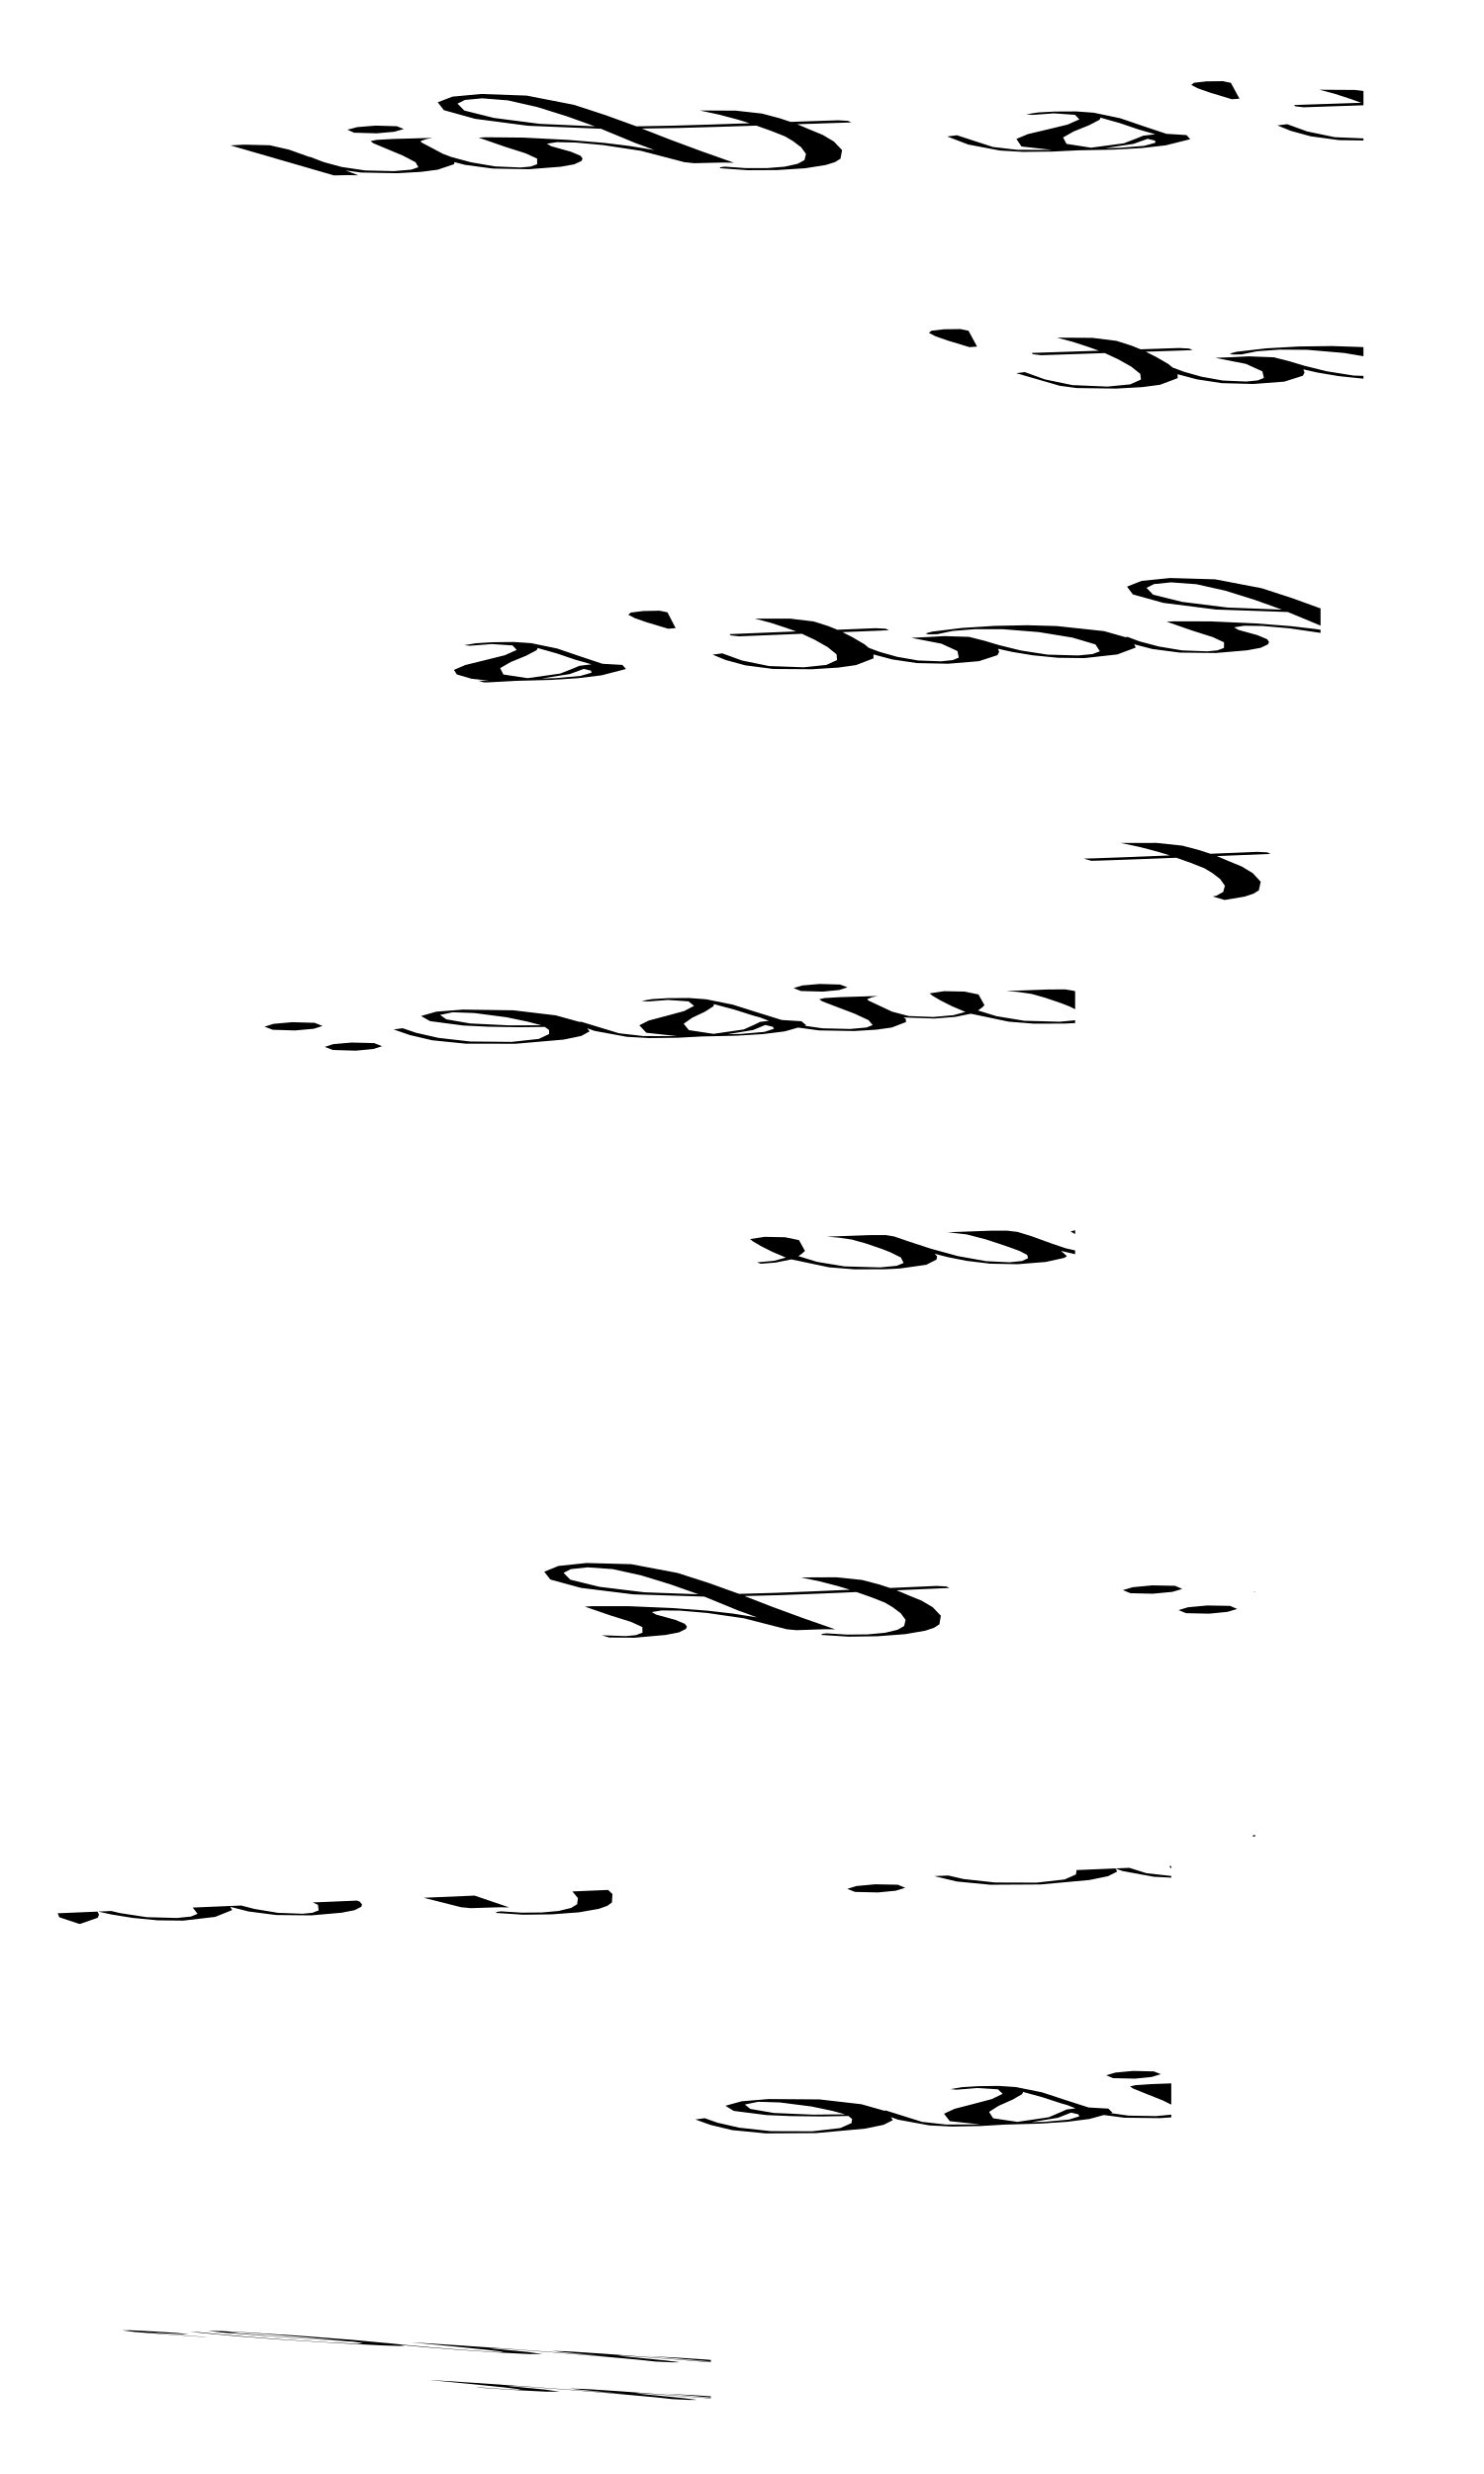
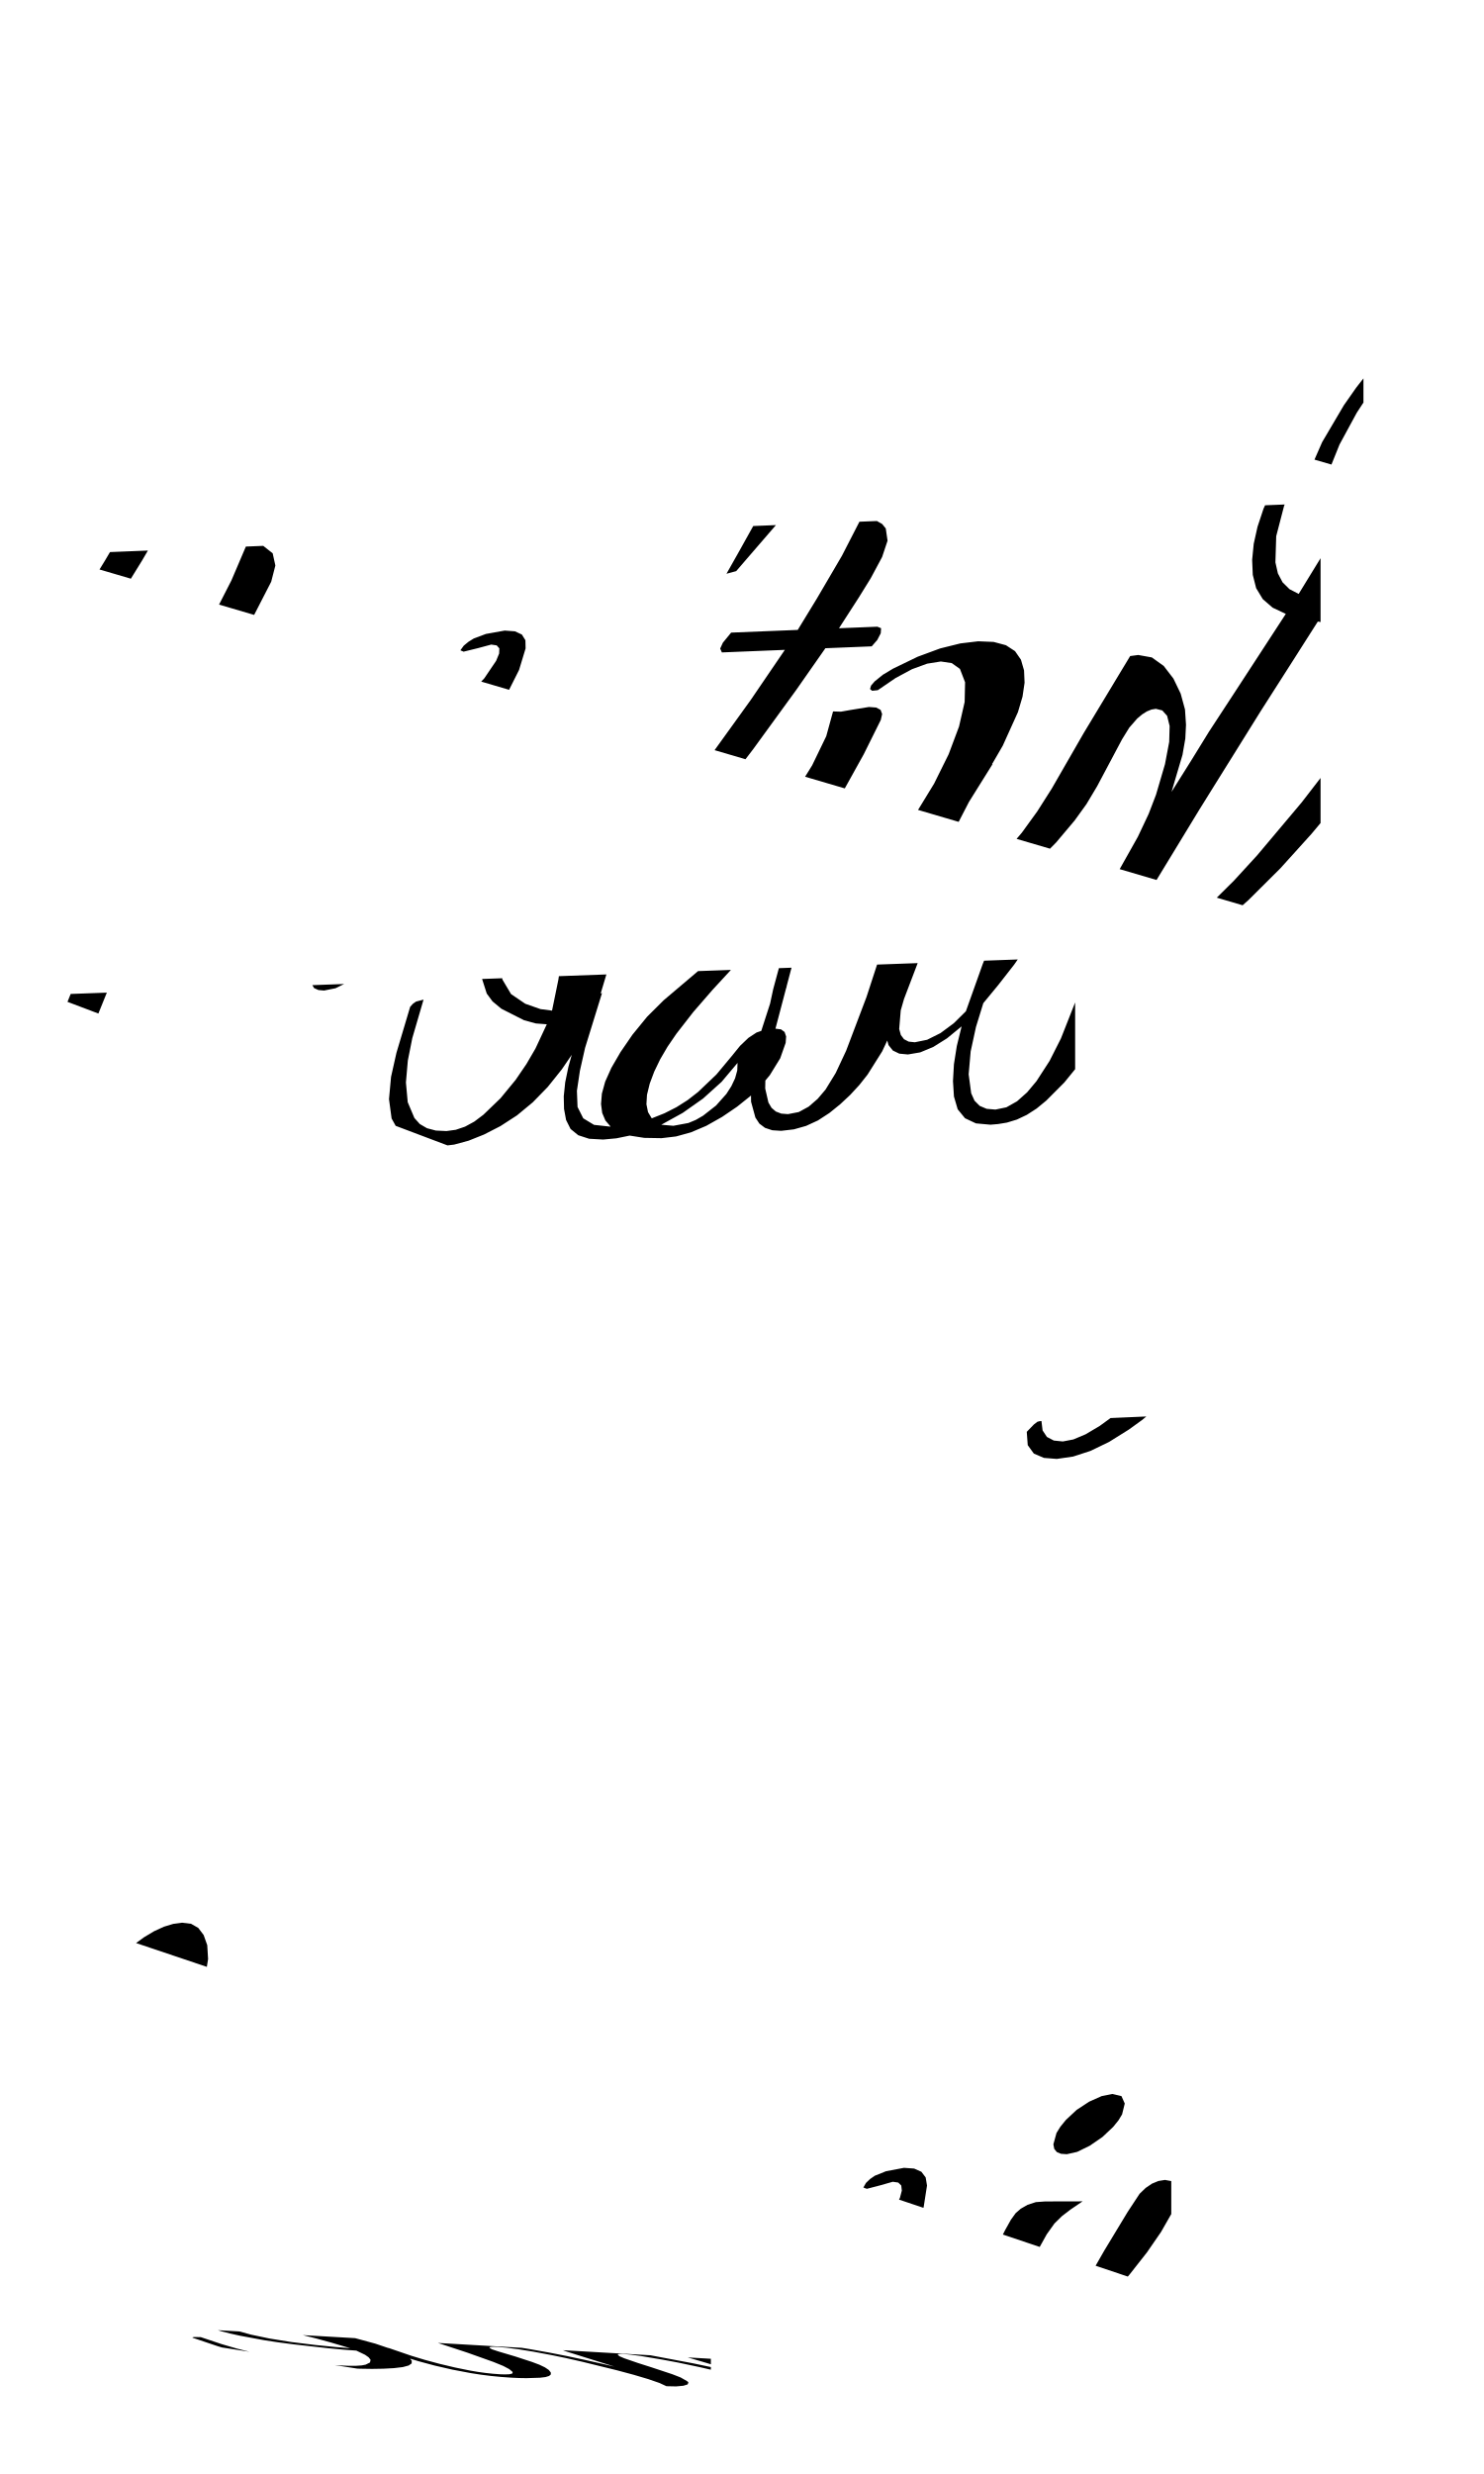
<svg xmlns="http://www.w3.org/2000/svg" width="304.8mm" height="508mm" viewBox="0 0 304.8 508" role="img" aria-labelledby="title desc">
  <g id="laser-marking" fill="#000" fill-rule="evenodd">
-     <path data-facet="body-T0607" d="M33.899,479.262 29.744,478.846 31.716,478.983 33.983,479.126 37.512,479.297 38.756,479.29 36.366,479.04 31.598,478.728 26.717,478.487 25.032,478.494 27.683,478.833 34.081,479.338 41.655,479.849 42.696,479.878ZM82.088,481.706 83.137,481.633 82.232,481.496 87.555,481.983 94.563,482.539 102.735,483.072 108.671,483.372 111.384,483.366 108.322,482.932 102.103,482.337 100.555,482.163 102.347,482.229 106.51,482.502 113.122,482.994 118.838,483.455 125.484,484.021 131.305,484.549 134.55,484.903 138.151,485.073 139.465,485.056 139.456,485.037 139.295,485.006 136.804,484.697 132.959,484.316 130.501,484.078 128.038,483.829 126.941,483.679 128.133,483.717 131.69,483.951 135.868,484.258 138.91,484.489 146.002,485.066 146.002,484.984 145.352,484.931 138.425,484.392 131.351,483.852 123.98,483.304 117.622,482.885 116.266,482.81 113.439,482.728 114.22,482.829 119.375,483.346 125.287,483.912 119.567,483.443 112.637,482.897 104.129,482.273 93.968,481.565 85.952,481.05 84.445,480.966 86.133,481.125 90.356,481.529 95.507,482.038 100.207,482.523 102.927,482.851 103.415,482.955 102.541,482.97 100.588,482.872 94.606,482.473 88.735,481.996 83.449,481.513 79.37,481.101 79.174,481.093 72.701,480.484 62.348,479.678 50.924,478.936 45.36,478.648 42.702,478.613 45.649,478.956 53.875,479.608 59.637,480.008 66.599,480.463 72.339,480.816 73.819,481.002 74.558,481.173 73.117,481.23 67.567,480.972 58.264,480.373 50.501,479.773 44.608,479.247 40.762,478.864 38.966,478.788 43.505,479.242 49.477,479.781 57.691,480.404 68.803,481.106 78.796,481.61ZM55.055,479.62 48.948,479.108 46.768,478.836 49.148,478.905 54.149,479.245 62.071,479.873 67.577,480.355 71.257,480.697 64.153,480.252ZM144.855,484.487 139.328,484.121 136.768,483.981 134.058,483.832 132.699,483.75 138.186,484.191 145.08,484.818 146.002,484.907 146.002,484.589ZM93.907,489.252 99.058,489.76 103.758,490.245 106.478,490.573 106.966,490.677 106.092,490.692 104.139,490.594 98.157,490.195 97.698,490.157 98.539,490.289 106.286,490.794 112.222,491.094 114.935,491.089 111.873,490.654 105.654,490.059 104.106,489.885 105.898,489.951 110.06,490.224 116.672,490.716 122.389,491.178 129.035,491.743 134.856,492.271 138.101,492.625 141.702,492.795 143.016,492.778 143.007,492.759 142.846,492.728 140.355,492.419 136.51,492.038 134.052,491.8 131.589,491.551 130.492,491.401 131.684,491.439 135.241,491.673 139.419,491.98 142.461,492.211 146.002,492.499 146.002,492.427 141.976,492.114 134.902,491.574 127.531,491.026 121.173,490.608 119.817,490.532 116.99,490.45 117.771,490.551 122.926,491.068 128.838,491.634 123.117,491.165 116.187,490.619 107.68,489.995 97.519,489.287 89.503,488.772 88.457,488.714 88.741,488.758 89.684,488.847ZM140.319,491.703 137.608,491.554 136.25,491.472 141.737,491.913 146.002,492.301 146.002,492.05 142.879,491.843Z" />
-     <path data-facet="body-T1127" d="M81.522,25.922 77.172,25.791 73.368,26.102 71.351,26.64 72.733,27.249 77.372,27.38 80.973,27.055 82.938,26.498ZM239.437,29.843 244.466,28.581 243.694,27.737 239.554,27.477 239.449,27.439 234.901,25.924 230.059,24.275 224.667,23.146 221.092,22.882 216.599,22.905 213.218,23.09 210.791,23.468 211.962,23.592 214.379,23.429 216.495,23.277 220.803,23.583 221.699,24.514 219.259,25.588 215.176,26.574 211.114,27.538 208.764,28.527 209.801,30.078 216.081,30.779 215.931,30.784 208.948,30.764 203.91,30.173 196.537,27.77 194.534,28.022 198.861,29.677 205.371,30.912 210.078,31.184 216.149,31.124 221.492,30.863 228.884,30.718 234.599,30.397ZM224.087,30.326 219.053,29.544 218.347,28.227 220.528,26.988 223.684,25.716 225.782,24.623 225.988,24.36 225.998,24.145 230.062,25.298 233.84,26.583 237.281,27.573 234.805,27.861 233.515,28.395 230.832,29.426ZM227.037,30.412 232.806,29.544 235.715,28.505 237.205,28.875 237.345,29.289 235.066,29.939 229.844,30.359ZM165.405,34.546 169.671,33.866 171.531,33.272 172.625,32.581 172.957,30.83 171.279,29.066 168.971,27.69 166.296,26.593 163.749,25.512 174.855,25.141 174.186,24.815 172.137,24.7 162.381,25.026 160.128,24.283 156.515,23.32 151.14,22.722 143.725,22.684 147.675,23.534 151.52,24.551 153.977,25.307 150.675,25.418 146.097,25.571 138.326,25.801 130.721,25.943 124.444,23.667 117.882,21.523 108.161,19.629 98.813,19.297 92.91,19.848 89.91,21.007 91.167,22.622 97.544,24.393 108.476,25.828 123.397,26.433 128.033,28.344 130.445,29.348 132.432,30.069 134.397,30.811 129.344,29.978 124.088,29.336 116.702,28.724 107.499,28.254 99.829,28.183 98.306,28.255 103.703,30.13 107.929,31.472 110.315,32.569 110.322,33.724 108.938,34.211 106.864,34.393 101.674,34.167 96.77,33.329 92.767,32.256 90.988,31.592 86.548,29.242 86.412,28.96 87.556,28.563 88.842,28.306 80.632,28.539 77.327,28.722 76.116,28.977 76.672,29.408 79.377,30.545 82.743,31.947 85.352,33.312 85.932,34.336 84.463,34.835 80.884,35.139 75.026,34.998 70.202,34.29 66.577,33.309 66.495,33.278 65.943,33.081 63.712,32.215 63.572,32.233 59.355,30.724 55.386,29.824 50.158,29.702 47.55,29.841 47.323,29.853 68.605,36.02 68.661,36.019 71.479,35.955 73.606,35.997 70.98,34.992 74.138,35.426 81.59,35.566 86.439,35.293 89.878,34.848 93.24,33.723 93.352,33.285 95.44,33.834 101.202,34.613 108.666,34.741 115.134,34.239 117.941,33.741 119.431,33.051 119.658,32.563 119.248,31.994 117.245,31.15 113.223,30.027 112.329,29.504 114.399,29.189 118.227,29.266 123.894,29.792 131.628,30.966 140.588,33.305 142.611,33.513 145.954,33.432 148.622,33.374 150.75,33.415 143.955,31.013 137.46,28.602 134.751,27.536 131.833,26.396 139.416,26.276 147.1,26.059 151.592,25.919 155.344,25.794 158.394,26.878 161.249,28.01 162.85,28.959 164.543,30.232 165.545,31.61 165.226,32.869 163.839,33.632 161.145,34.228 157.545,34.517 153.2,34.52 148.891,34.214 147.965,34.337 147.826,34.536 153.542,34.948 159.58,34.92ZM116.459,23.893 122.18,25.942 110.85,25.431 101.428,24.212 95.359,22.696 93.963,21.28 95.488,20.524 99.026,20.19 104.303,20.607 110.314,21.971ZM191.324,67.906 190.783,68.349 192.14,69.05 194.623,69.919 197.312,70.729 199.115,71.282 200.683,71.168 198.918,67.913 197.254,67.57 193.881,67.611ZM247.772,16.706 245.215,17.001 244.674,17.444 246.031,18.145 248.514,19.014 251.203,19.824 253.005,20.377 254.574,20.263 252.808,17.008 251.145,16.665ZM274.271,19.297 277.441,20.337 279.598,21.104 265.79,21.566 266.023,21.824 267.757,22.032 280.04,21.621 280.04,18.689 278.262,18.468 270.997,18.425ZM264.375,25.5 262.372,25.751 265.099,26.867 269.197,27.988 275.023,28.775 280.04,28.843 280.04,28.417 274.143,28.171 268.507,26.999ZM273.621,71.055 266.869,71.143 260.097,71.523 253.994,72.228 252.584,72.603 253.11,72.79 255.016,72.767 258.194,72.123 262.856,71.788 268.462,71.826 276.093,72.481 280.04,73.144 280.04,71.294 279.77,71.263ZM234.619,79.487 238.279,79.004 241.889,77.646 241.87,76.825 242.097,76.902 245.826,77.893 250.935,78.673 257.412,78.845 263.783,78.366 267.599,77.154 267.943,76.487 267.686,75.841 270.607,76.501 274.969,77.234 280.04,77.761 280.04,77.183 277.993,77.113 272.418,76.225 267.894,75.098 264.814,74.178 261.622,73.364 256.473,73.168 253.104,73.342 249.629,73.479 255.915,74.721 259.285,76.256 259.593,77.606 258.337,78.108 255.917,78.343 251.144,78.134 246.762,77.35 243.142,76.325 240.842,75.467 239.967,74.744 237.407,73.264 235.329,72.219 244.934,71.897 244.265,71.572 242.216,71.456 234.262,71.722 232.383,70.967 229.296,69.986 224.371,69.373 217.106,69.33 220.381,70.202 223.551,71.242 225.707,72.009 211.899,72.471 212.132,72.729 213.867,72.937 226.924,72.5 229.592,73.74 232.321,75.265 234.205,76.767 234.339,77.939 232.14,78.923 227.462,79.377 220.252,79.076 214.616,77.904 210.484,76.405 208.726,76.626 217.639,79.209 221.132,79.68 229.196,79.789Z" />
-     <path data-facet="body-T1427" d="M265.6,122.891 259.155,120.789 249.577,118.957 240.332,118.687 234.476,119.277 231.48,120.457 232.687,122.065 238.958,123.796 249.745,125.16 264.5,125.667 269.045,127.549 271.231,128.464 271.231,124.935ZM245.735,119.962 251.654,121.287 257.692,123.17 263.307,125.183 252.104,124.747 242.806,123.589 236.835,122.112 235.485,120.704 237.012,119.936 240.522,119.58ZM132.118,125.463 129.58,125.775 129.035,126.222 130.361,126.915 132.799,127.767 135.442,128.561 137.213,129.103 138.768,128.978 137.096,125.732 135.458,125.399ZM265.117,128.568 257.82,128.004 248.722,127.595 241.132,127.575 239.622,127.656 244.922,129.498 249.073,130.813 251.409,131.895 251.389,133.052 250.009,133.547 247.951,133.743 242.819,133.552 237.985,132.745 234.048,131.698 231.604,130.784 231.175,130.841 226.756,129.589 217.047,128.55 210.966,128.382 204.28,128.515 197.568,128.94 191.511,129.686 190.107,130.071 190.623,130.254 192.51,130.219 195.671,129.554 200.293,129.188 205.841,129.188 213.379,129.793 220.286,130.925 224.992,132.32 225.907,133.736 224.415,134.302 221.44,134.592 215.153,134.417 209.655,133.565 205.203,132.467 202.176,131.566 199.035,130.773 193.943,130.611 190.604,130.807 187.162,130.967 193.354,132.169 196.655,133.682 196.928,135.032 195.674,135.543 193.273,135.794 188.553,135.616 184.235,134.86 180.675,133.859 178.418,133.015 177.568,132.297 175.069,130.833 173.036,129.8 182.551,129.415 181.897,129.094 179.871,128.991 171.992,129.311 170.15,128.567 167.117,127.605 162.256,127.025 155.066,127.029 158.287,127.881 161.401,128.901 163.517,129.654 149.84,130.208 150.065,130.464 151.776,130.661 164.711,130.137 167.323,131.361 169.988,132.87 171.819,134.361 171.925,135.533 169.724,136.532 165.084,137.017 157.955,136.763 152.403,135.628 148.348,134.155 146.36,134.42 149.034,135.519 153.063,136.614 158.812,137.363 166.791,137.418 172.165,137.081 175.799,136.573 179.404,135.189 179.404,134.367 179.627,134.443 183.295,135.41 188.334,136.157 194.741,136.287 201.058,135.765 204.864,134.526 205.219,133.857 204.979,133.212 207.856,133.853 212.157,134.558 217.308,135.066 222.714,135.133 229.492,134.378 233.268,132.967 232.954,132.294 236.656,133.259 242.342,134.001 249.727,134.081 256.14,133.534 258.931,133.017 260.421,132.318 260.658,131.827 260.264,131.26 258.302,130.429 254.347,129.331 253.473,128.814 255.53,128.485 259.317,128.537 264.915,129.026 271.231,129.956 271.231,129.325 270.304,129.176ZM118.762,139.253 123.564,138.667 128.571,137.37 127.826,136.531 123.735,136.297 123.632,136.261 119.164,134.774 114.41,133.156 109.1,132.062 105.567,131.821 101.119,131.873 97.769,132.081 95.358,132.475 96.514,132.592 98.91,132.413 101.007,132.246 105.265,132.524 106.13,133.45 103.69,134.542 99.626,135.555 95.583,136.547 93.235,137.553 93.834,138.489 96.868,139.38 100.424,139.758 100.275,139.764 98.204,139.772 99.394,140.121 100.484,140.103 105.778,139.807 113.098,139.613ZM115.056,138.306 108.359,139.252 103.395,138.502 102.727,137.189 104.914,135.934 108.067,134.641 110.169,133.532 110.379,133.268 110.394,133.053 114.39,134.18 118.1,135.441 121.482,136.409 119.025,136.713 117.736,137.256ZM114.056,139.247 111.277,139.318 117.007,138.411 119.911,137.353 121.378,137.713 121.507,138.127 119.235,138.792ZM257.465,183.503 258.564,182.804 258.934,181.05 257.313,179.295 255.06,177.933 252.438,176.853 249.942,175.788 260.944,175.342 260.289,175.021 258.264,174.919 248.6,175.31 246.386,174.581 242.833,173.641 237.526,173.078 230.188,173.089 234.078,173.914 237.861,174.906 240.274,175.647 237.004,175.78 232.469,175.963 224.772,176.244 222.591,176.3 224.129,176.752 225.84,176.713 233.451,176.445 237.9,176.275 241.616,176.125 244.61,177.19 247.41,178.304 248.973,179.244 250.619,180.507 251.579,181.88 251.234,183.142 249.844,183.914 249.1,184.085 251.517,184.795 255.611,184.11Z" />
-     <path data-facet="body-T1727" d="M242.818,326.265 241.362,325.623 236.682,325.531 232.647,325.912 230.637,326.511 232.177,327.14 236.772,327.245 240.807,326.864ZM257.505,326.87 257.761,326.965 257.761,326.835ZM174.296,336.066 180.207,335.981 185.904,335.553 190.071,334.834 191.883,334.222 192.943,333.521 193.242,331.769 191.572,330.021 189.291,328.669 186.655,327.597 184.145,326.541 195.013,326.065 194.353,325.747 192.345,325.65 182.799,326.068 180.581,325.347 177.029,324.418 171.757,323.871 164.496,323.903 168.377,324.715 172.157,325.695 174.574,326.428 171.343,326.57 166.863,326.766 159.258,327.068 151.813,327.281 145.633,325.066 139.175,322.985 129.629,321.183 120.471,320.94 114.7,321.545 111.78,322.732 113.036,324.334 119.306,326.044 130.031,327.375 144.65,327.84 149.219,329.706 151.595,330.687 153.552,331.389 155.487,332.112 150.527,331.327 145.371,330.734 138.13,330.192 129.112,329.809 121.601,329.81 120.111,329.896 125.424,331.72 129.582,333.021 131.935,334.094 131.959,335.249 130.612,335.748 128.584,335.949 123.619,335.777 125.117,336.239 130.354,336.281 136.679,335.718 139.42,335.194 140.868,334.491 141.083,334.001 140.672,333.436 138.699,332.612 134.744,331.527 133.86,331.013 135.882,330.679 139.631,330.719 145.189,331.192 152.778,332.292 161.587,334.546 163.571,334.735 166.843,334.623 169.454,334.539 171.538,334.56 164.849,332.224 158.453,329.875 155.784,328.836 152.909,327.724 160.332,327.532 167.853,327.244 172.248,327.062 175.92,326.901 178.923,327.956 181.736,329.061 183.318,329.994 184.994,331.25 185.996,332.618 185.703,333.879 184.357,334.654 181.728,335.275 178.208,335.598 173.954,335.641 169.73,335.376 168.825,335.508 168.693,335.708ZM125.866,322.197 131.773,323.504 137.818,325.367 143.451,327.361 132.35,326.956 123.106,325.827 117.141,324.369 115.752,322.967 117.234,322.196 120.693,321.83ZM252.633,329.743 247.943,329.662 243.992,330.029 242.066,330.614 243.606,331.243 248.348,331.342 252.089,330.974 254.1,330.374ZM257.205,376.967 257.23,377.004 257.761,377.167 257.761,376.721Z" />
-     <path data-facet="body-T2027" d="M184.407,387.001 179.752,386.912 175.877,387.271 174.031,387.851 175.622,388.479 180.33,388.586 183.998,388.226 185.926,387.633ZM99.94,391.708 102.518,391.63 104.584,391.655 97.712,389.317 97.482,389.235 87.014,389.679 94.725,391.623 96.71,391.815ZM118.918,392.668 122.971,391.959 124.701,391.354 125.678,390.658 125.79,388.914 124.902,388.072 117.565,388.383 118.702,389.747 118.543,391.001 117.292,391.77 114.753,392.384 111.3,392.7 107.09,392.735 102.879,392.463 101.996,392.593 101.886,392.792 107.474,393.159 113.32,393.085ZM64.17,392.765 62.181,392.962 57.126,392.777 52.274,391.98 49.524,391.268 47.178,391.368 47.178,391.368 39.576,391.69 40.581,392.977 39.201,393.542 36.327,393.833 30.141,393.665 24.633,392.825 22.862,392.399 20.159,392.513 22.911,393.113 27.226,393.81 32.346,394.308 37.652,394.37 44.186,393.612 47.684,392.206 47.28,391.537 51.046,392.493 56.722,393.224 63.969,393.295 70.175,392.745 72.836,392.228 74.196,391.531 74.358,391.044 73.892,390.48 73.341,390.258 64.222,390.645 65.306,391.121 65.451,392.27ZM16.246,395.044 16.523,395.02 20.076,393.785 20.328,393.12 20.022,392.519 11.719,392.871 11.912,392.955 12.158,393.669ZM183.366,435.349 182.997,434.713 184.438,435.242 190.893,436.421 195.486,436.656 201.361,436.55 206.506,436.25 213.651,436.05 219.149,435.686 223.77,435.099 226.722,434.289 230.963,434.845 238.2,434.927 240.567,434.771 240.567,434.21 237.465,434.508 231.772,434.412 228.136,433.902 228.491,433.804 227.642,432.971 223.6,432.743 223.493,432.707 220.639,431.791 220.476,431.73 220.458,431.732 218.904,431.234 214.016,429.63 208.656,428.548 205.161,428.313 200.81,428.37 197.557,428.579 195.251,428.974 196.4,429.089 198.722,428.908 200.754,428.74 204.965,429.012 205.945,429.932 203.71,431.019 199.872,432.031 196.053,433.021 193.894,434.023 195.085,435.558 201.253,436.207 201.108,436.213 194.341,436.247 189.388,435.697 181.957,433.363 181.636,433.408 176.924,432.073 168.345,431.086 157.902,431.007 152.332,431.469 148.996,432.388 150.691,433.441 157.435,434.301 162.534,434.514 168.879,434.583 174.256,434.488 175.017,435.11 174.882,435.955 172.569,436.973 166.827,437.626 158.286,437.599 151.823,436.891 147.381,435.873 144.74,434.941 142.83,435.206 145.93,436.323 150.396,437.392 157.313,438.06 167.601,438.002 177.692,437.083 181.477,436.304ZM154.117,433.04 152.983,432.137 155.722,431.57 160.194,431.708 166.686,432.538 170.901,433.423 173.589,434.148 166.984,434.213 158.939,433.869ZM208.956,435.696 203.985,434.956 203.143,433.651 205.107,432.402 208.012,431.113 209.914,430.009 210.081,429.746 210.066,429.532 214.141,430.648 217.957,431.898 219.183,432.239 220.912,432.92 219.044,433.161 217.859,433.703 215.383,434.749ZM211.824,435.759 217.309,434.851 220.003,433.796 221.492,434.152 221.677,434.564 219.547,435.227 214.537,435.685ZM240.567,383.703 240.567,383.167 240.165,383.184ZM231.961,383.532 229.092,383.654 229.092,383.654 221.048,383.995 221.119,384.053 220.983,384.898 218.671,385.917 212.929,386.569 204.388,386.543 197.924,385.835 194.762,385.11 191.93,385.23 192.032,385.266 196.498,386.335 203.415,387.004 213.703,386.946 223.794,386.027 227.579,385.247 229.468,384.293 229.099,383.657 230.539,384.186 236.995,385.365 240.567,385.548 240.567,385.19 240.443,385.19 235.49,384.641ZM232.746,425.235 229.098,425.574 227.208,426.125 228.621,426.72 233.13,426.815 236.581,426.464 238.418,425.895 236.976,425.332ZM232.105,428.413 232.696,428.838 235.453,429.949 238.883,431.318 240.567,432.155 240.567,427.789 236.429,427.944 233.248,428.15Z" />
-     <path data-facet="body-T2327" d="M172.548,202.163 168.334,202.041 164.773,202.354 162.993,202.89 164.498,203.49 168.99,203.613 172.352,203.286 174.076,202.732ZM186.076,209.865 186.045,209.242 185.595,208.919 191.88,209.142 196.186,208.806 199.406,208.152 207.168,209.782 212.4,210.198 218.612,210.174 220.117,210.109 220.824,210.07 220.824,209.494 217.636,209.8 210.359,209.595 204.659,208.656 200.865,207.485 201.582,206.978 202.203,206.414 200.977,204.197 198.097,203.604 193.904,203.524 190.933,203.98 191.499,204.44 193.147,205.413 195.531,206.615 198.287,207.784 195.86,208.445 191.697,208.821 186.634,208.627 183.207,207.72 178.343,205.441 178.13,205.162 179.112,204.768 180.272,204.511 172.458,204.755 169.338,204.94 168.25,205.194 168.91,205.62 171.839,206.741 175.48,208.123 178.382,209.47 179.239,210.482 177.974,210.978 174.627,211.284 168.962,211.153 165.265,210.623 165.6,210.528 164.613,209.695 160.563,209.443 160.451,209.406 157.46,208.478 157.287,208.417 157.27,208.419 155.642,207.914 150.513,206.29 145.007,205.181 141.498,204.925 137.19,204.954 133.999,205.142 131.779,205.519 132.94,205.641 135.212,205.476 137.199,205.322 141.425,205.618 142.557,206.539 140.528,207.605 136.895,208.586 133.278,209.546 131.311,210.528 132.759,212.061 138.992,212.745 138.849,212.75 132.14,212.741 127.131,212.164 119.351,209.798 119.041,209.84 114.134,208.484 105.45,207.45 95.074,207.306 89.628,207.729 86.477,208.621 88.342,209.678 95.183,210.575 100.28,210.819 106.587,210.927 111.906,210.866 112.77,211.49 112.781,212.328 110.664,213.326 105.08,213.938 96.601,213.858 90.065,213.114 85.48,212.074 82.698,211.132 80.849,211.383 84.119,212.512 88.736,213.602 95.715,214.31 105.913,214.317 115.766,213.467 119.386,212.717 121.095,211.78 120.618,211.145 122.139,211.681 128.75,212.893 133.348,213.155 139.159,213.087 144.212,212.821 151.266,212.666 156.659,212.34 161.142,211.785 163.929,210.999 168.234,211.578 175.43,211.705 180.005,211.428 183.176,210.983ZM156.115,209.83 155.034,210.361 152.758,211.384 146.546,212.286 141.485,211.519 140.423,210.217 142.155,208.988 144.813,207.725 146.508,206.64 146.629,206.38 146.576,206.167 150.814,207.302 154.817,208.568 156.093,208.914 157.927,209.603ZM152.082,212.309 149.403,212.366 154.688,211.498 157.177,210.467 158.716,210.83 158.972,211.24 156.973,211.886ZM91.672,209.301 90.389,208.397 93.009,207.851 97.47,208.016 104.056,208.881 108.392,209.787 111.185,210.525 104.643,210.548 96.6,210.155ZM60.005,209.891 56.143,210.237 54.333,210.814 56.021,211.448 60.569,211.589 64.43,211.244 66.24,210.667 64.631,210.02ZM76.855,214.188 72.221,214.071 68.438,214.403 66.707,214.967 68.395,215.601 73.085,215.737 76.661,215.402 78.472,214.825ZM215.402,203.171 206.702,203.488 208.998,203.67 211.823,204.079 214.705,204.884 218.038,206.021 219.711,206.676 220.824,207.229 220.824,203.553 220.483,203.436 218.811,203.16ZM220.824,253.396 220.824,252.602 219.891,252.866ZM216.112,255.377 211.777,253.806 208.997,252.956 206.862,252.696 203.488,252.706 194.645,253.028 198.557,253.469 202.467,254.483 203.25,254.741 205.208,255.385 207.543,256.18 209.455,256.888 210.964,257.672 211.17,258.339 209.947,258.921 207.352,259.195 202.525,258.961 196.696,257.915 191.204,256.407 186.609,254.906 183.611,253.88 181.939,253.603 178.529,253.615 169.83,253.932 172.126,254.114 174.951,254.523 177.832,255.328 181.166,256.465 182.839,257.12 185.03,258.207 185.595,259.332 184.198,259.915 180.764,260.244 173.487,260.038 167.787,259.1 163.993,257.929 164.71,257.422 165.331,256.857 164.105,254.641 161.225,254.048 157.032,253.968 154.061,254.424 154.627,254.884 156.275,255.857 158.659,257.059 161.414,258.227 158.988,258.889 155.496,259.204 156.25,259.489 159.313,259.25 162.533,258.596 170.296,260.226 175.527,260.642 181.74,260.618 183.245,260.553 184.908,260.462 190.251,259.704 192.351,258.636 192.479,257.987 191.974,257.442 194.663,258.132 198.543,258.901 203.394,259.482 209.011,259.584 214.757,259.13 218.56,258.296 218.92,258.088 219.122,257.907 217.939,256.866 217.821,256.826 220.824,257.535 220.824,256.757 218.894,256.319 216.112,255.377Z" />
+     <path data-facet="body-T0607" d="M48.561,482.216 45.572,481.344 41.236,479.895 39.904,479.871 39.596,479.919 39.526,480.008 44.652,481.737 45.575,482.016 51.231,482.899ZM73.874,486.378 76.402,486.419 78.755,486.379 80.934,486.259 82.73,486.045 83.935,485.722 84.549,485.293 84.573,484.755 84.221,484.311 85.95,484.838 89.279,485.733 92.891,486.564 96.749,487.293 98.764,487.605 100.828,487.864 102.942,488.07 105.104,488.223 106.654,488.293 108.138,488.317 110.905,488.231 112.032,488.096 112.776,487.869 113.138,487.55 113.118,487.137 112.707,486.632 111.928,486.105 110.782,485.557 109.268,484.988 105.835,483.867 102.328,482.824 101.027,482.391 100.52,482.086 100.575,481.965 100.872,481.895 101.413,481.873 102.197,481.901 104.015,482.065 106.455,482.382 109.567,482.886 113.403,483.607 116.222,484.19 119.519,484.936 126.718,486.704 130.15,487.625 133.125,488.508 135.437,489.306 136.88,489.971 138.882,490.013 140.361,489.879 141.228,489.609 141.391,489.245 141.325,489.101 141.096,488.923 139.798,488.175 138.101,487.516 133.77,486.079 131.019,485.203 128.228,484.243 127.269,483.832 126.867,483.518 127.086,483.355 127.963,483.347 129.553,483.492 131.607,483.769 135.982,484.504 139.192,485.102 143.683,486.049 146.002,486.584 146.002,486.039 145.846,486.004 142.335,485.272 138.495,484.544 133.593,483.621 115.615,482.579 116.425,482.875 119.623,483.885 126.223,485.947 120.079,484.558 116.395,483.769 112.707,483.05 108.709,482.337 107.173,482.09 89.939,481.091 90.19,481.17 95.986,483.079 101.34,484.987 103.35,485.805 104.584,486.455 105.303,487.06 105.224,487.367 104.631,487.515 103.73,487.551 102.726,487.522 101.211,487.409 99.682,487.246 98.138,487.031 96.58,486.766 93.444,486.129 90.292,485.38 87.254,484.561 84.462,483.715 79.844,482.132 79.743,482.13 77.08,481.229 72.939,480.106 62.193,479.484 64.92,480.164 67.859,480.968 71.933,482.167 69.076,481.94 64.728,481.503 59.827,480.899 55.308,480.17 51.572,479.387 49.178,478.729 44.743,478.472 45.536,478.712 47.283,479.159 49.327,479.612 54.301,480.535 56.984,480.943 60.265,481.374 67.385,482.174 70.607,482.475 73.188,482.663 74.976,483.518 75.71,484.036 76.11,484.547 75.996,485.098 75.101,485.545 74.284,485.703 73.118,485.783 71.605,485.783 69.743,485.704 68.749,485.636 73.355,486.355ZM141.24,484.064 141.416,484.112 145.275,485.243 146.002,485.472 146.002,484.34Z" />
+     <path data-facet="body-T1127" d="M269.982,94.377 273.469,95.388 275.128,91.272 278.67,84.747 280.04,82.657 280.04,77.691 278.549,79.601 276.011,83.225 271.562,90.777Z" />
+     <path data-facet="body-T1427" d="M149.208,117.814 151.205,117.273 159.369,107.821 154.708,108.01 151.866,113.104ZM20.44,116.935 26.88,118.827 29.189,115.079 30.378,113.045 22.59,113.36 21.576,115.08ZM56.557,116.119 56.004,113.609 54.068,112.085 50.496,112.23 47.536,119.169 44.991,124.145 52.197,126.262 55.7,119.453ZM169.527,133.103 179.042,132.718 180.187,131.406 180.897,130.034 180.969,128.996 180.201,128.681 172.321,129.001 176.386,122.698 178.848,118.724 181.178,114.372 182.295,111.027 181.929,108.511 181.193,107.6 180.108,106.982 176.52,107.127 172.94,114.092 167.784,122.893 163.847,129.344 150.169,129.898 148.475,131.961 147.916,133.173 148.267,133.964 161.201,133.44 154.215,143.697 146.766,154.033 153.114,155.897 154.716,153.804 163.512,141.709ZM107.916,131.465 107.189,130.295 105.771,129.633 103.663,129.479 99.796,130.173 97.319,131.098 96.232,131.77 95.244,132.582 94.557,133.53 95.219,133.81 98.205,133.076 100.894,132.353 102.016,132.519 102.559,133.13 102.521,134.186 101.903,135.688 99.477,139.277 98.835,139.957 104.562,141.639 106.609,137.569 107.952,133.141ZM264.855,120.981 263.431,119.576 262.465,117.741 261.957,115.474 262.122,110.097 263.734,103.894 263.861,103.59 259.833,103.753 259.516,104.448 258.283,108.162 257.504,111.665 257.179,114.958 257.309,118.04 258.001,120.774 259.362,123.021 261.392,124.78 264.091,126.052 253.722,141.969 248.261,150.323 244.526,156.382 240.621,162.601 242.874,154.991 243.452,151.669 243.593,148.824 243.388,145.687 242.498,142.424 241.01,139.339 239.011,136.734 236.577,134.991 233.783,134.491 232.126,134.711 222.586,150.519 216.032,161.909 213.042,166.614 209.878,170.981 208.795,172.249 215.661,174.265 216.911,172.998 220.726,168.47 223.136,165.131 225.334,161.455 230.46,151.811 231.943,149.411 233.574,147.542 234.58,146.696 235.553,146.081 236.494,145.697 237.402,145.546 238.723,145.876 239.713,146.986 240.232,149.075 240.142,152.34 239.279,156.901 237.434,163.19 235.918,167.136 233.707,171.819 229.972,178.467 237.543,180.691 246.312,166.283 258.913,146.056 264.599,137.156 270.67,127.627 271.231,127.726 271.231,114.618 266.737,121.955ZM205.96,153.11 209.071,146.232 210.018,143.049 210.438,140.193 210.331,137.665 209.698,135.466 208.477,133.703 206.607,132.484 204.087,131.809 200.918,131.679 197.253,132.115 193.099,133.146 188.48,134.848 183.424,137.297 181.365,138.531 179.657,139.905 178.906,140.779 178.697,141.478 179.126,141.844 180.289,141.721 183.947,139.223 187.326,137.408 190.423,136.275 193.239,135.826 195.484,136.157 197.163,137.355 198.219,140.093 198.13,144.144 196.979,149.177 194.849,154.864 191.855,160.912 188.555,166.305 194.43,168.03 194.43,168.03 196.903,168.756 199.013,164.669 203.879,156.877 203.738,156.911 203.887,156.685ZM180.907,147.833 181.18,146.614 180.866,145.763 179.963,145.282 178.473,145.17 174.691,145.783 172.721,146.132 171.101,146.082 169.703,151.164 166.81,157.15 165.357,159.492 173.514,161.888 177.403,154.88ZM269.338,171.258 271.231,168.998 271.231,159.744 267.372,164.74 258.144,175.701 253.43,180.841 249.916,184.324 255.22,185.882 256.417,184.824 262.97,178.306Z" />
+     <path data-facet="body-T1727" d="M212.359,292.485 210.889,294.007 211.088,296.741 212.339,298.47 214.406,299.358 217.053,299.568 220.401,299.086 223.982,297.922 227.797,296.077 231.845,293.55 234.548,291.591 235.449,290.852 228.092,291.174 225.852,292.805 222.975,294.514 220.455,295.573 218.293,295.985 216.448,295.797 215.024,295.054 214.136,293.711 213.906,291.795 213.572,291.81 213.073,291.936Z" />
+     <path data-facet="body-T2027" d="M42.74,402.26 42.567,399.414 41.829,397.331 40.722,395.868 39.247,395.024 37.403,394.8 35.585,395.042 33.678,395.62 31.682,396.531 29.596,397.778 27.947,398.978 42.486,403.866ZM223.816,440.6 226.433,438.802 228.65,436.713 229.716,435.397 230.466,434.162 231.016,431.932 230.339,430.408 228.472,429.969 226.266,430.408 223.7,431.552 221.137,433.234 218.939,435.283 217.805,436.674 216.996,437.974 216.356,440.303 216.532,441.235 217.051,441.885 217.913,442.251 219.117,442.334 221.233,441.861ZM189.713,453.171 190.398,448.769 190.123,447.102 189.244,445.941 187.76,445.284 185.673,445.133 181.983,445.827 179.688,446.749 178.718,447.418 177.867,448.226 177.328,449.17 177.764,449.345 178.046,449.44 180.838,448.714 183.369,447.993 184.493,448.156 185.111,448.763 185.225,449.813 184.834,451.306 184.649,451.66 189.653,453.342ZM216.579,456.558 218.111,455.055 219.824,453.736 222.351,452.017 214.674,452.036 212.756,452.175 211.057,452.726 209.648,453.534 208.603,454.442 207.632,455.787 206.447,457.909 205.982,458.832 213.55,461.376 214.997,458.774ZM237.919,447.838 236.6,448.383 235.319,449.252 234.075,450.446 231.631,454.156 226.817,462.109 225.027,465.235 231.641,467.458 231.983,467.063 235.582,462.485 238.458,458.311 240.567,454.621 240.567,447.854 239.276,447.617Z" />
+     <path data-facet="body-T2327" d="M64.514,202.891 65.407,203.29 66.56,203.392 68.916,202.923 70.679,202.049 64.155,202.286ZM14.516,204.093 13.861,205.716 20.208,208.113 21.943,203.823ZM215.578,217.839 212.881,222.003 210.96,224.298 208.887,226.138 206.703,227.369 204.454,227.834 202.645,227.679 201.213,227.07 200.155,226.005 199.474,224.486 198.954,220.592 199.366,215.897 200.455,210.871 201.963,205.982 205.028,202.265 208.295,198.08 209.036,197.013 202.119,197.265 201.822,198.008 198.386,207.647 195.887,210.116 193.164,212.134 190.43,213.499 187.903,214.013 186.632,213.882 185.672,213.384 185.024,212.521 184.686,211.291 185.003,207.463 185.681,205.108 188.483,197.761 180.144,198.064 177.976,204.707 173.789,215.754 171.649,220.32 169.552,223.734 167.938,225.634 166.09,227.236 164.047,228.346 161.844,228.771 160.47,228.663 159.343,228.229 158.462,227.47 157.827,226.386 157.167,223.513 157.197,221.873 158.111,220.775 160.25,217.302 161.368,214.135 161.464,212.822 161.145,211.899 160.412,211.364 159.265,211.219 159.353,210.909 161.424,203.055 161.582,202.542 161.557,202.548 162.571,198.704 159.974,198.799 158.811,203.103 158.171,206.071 156.359,211.679 155.388,212.012 153.719,213.109 152.003,214.744 150.24,216.918 147.14,220.637 143.371,224.227 141.238,225.887 138.942,227.342 136.484,228.591 133.864,229.636 133.095,228.355 132.77,226.742 132.886,224.795 133.446,222.516 134.374,220.042 135.597,217.509 137.114,214.917 138.925,212.266 142.394,207.805 146.349,203.25 150.125,199.157 143.376,199.403 136.324,205.38 132.898,208.784 129.913,212.441 127.446,216.036 125.575,219.255 124.3,222.097 123.621,224.562 123.448,226.692 123.688,228.53 124.343,230.074 125.411,231.325 125.268,231.33 122.01,230.974 119.795,229.631 118.623,227.3 118.493,223.981 119.109,219.869 120.173,215.155 123.645,203.923 123.375,203.993 124.546,200.088 114.792,200.443 114.683,201.18 113.381,207.519 111.01,207.202 107.888,206.108 104.966,204.123 103.191,201.138 103.154,200.867 99.017,201.018 99.976,204.017 101.162,205.624 102.976,207.13 107.635,209.493 110.068,210.152 112.306,210.32 109.973,215.315 108.121,218.49 105.891,221.755 102.798,225.512 99.28,228.9 97.407,230.311 95.519,231.339 93.616,231.984 91.698,232.245 89.522,232.142 87.7,231.662 86.231,230.804 85.117,229.569 83.743,226.32 83.374,222.268 83.767,217.765 84.681,213.167 86.992,205.257 85.45,205.659 84.805,206.114 84.244,206.738 81.422,216.201 80.317,221.132 79.898,225.693 80.432,229.663 81.269,231.173 91.91,235.191 93.279,235.026 96.235,234.228 99.404,232.962 102.784,231.228 106.188,229.023 109.425,226.345 112.497,223.193 115.403,219.567 117.433,216.59 116.747,219.058 116.089,222.237 115.79,225.116 115.849,227.693 116.267,229.97 117.191,231.816 118.768,233.101 120.997,233.826 123.88,233.989 126.598,233.737 129.332,233.177 132.323,233.644 135.887,233.706 138.856,233.353 141.916,232.508 145.067,231.17 148.309,229.341 151.388,227.248 154.047,225.123 154.246,224.932 154.264,226.228 155.152,229.475 155.973,230.721 157.129,231.59 158.622,232.082 160.45,232.198 163.048,231.897 165.562,231.187 167.994,230.067 170.344,228.539 172.565,226.746 174.613,224.835 176.487,222.805 178.187,220.658 181.202,215.868 182.233,213.655 182.494,214.593 183.381,215.712 184.712,216.354 186.487,216.519 188.994,216.093 191.667,214.988 194.505,213.207 197.508,210.748 196.52,214.788 195.929,218.535 195.733,221.99 195.933,225.152 196.701,227.776 198.207,229.615 200.451,230.67 203.433,230.94 204.988,230.807 206.801,230.511 208.86,229.884 210.894,228.923 212.904,227.627 214.89,225.996 218.6,222.275 220.824,219.542 220.824,205.835 217.907,213.228ZM144.39,229.1 142.903,229.959 141.392,230.59 138.301,231.163 135.822,230.946 140.213,228.523 144.402,225.57 148.216,222.132 151.485,218.254 151.424,219.81 150.977,221.418 150.209,223.038 149.185,224.629 147.065,227.008Z" />
  </g>
</svg>
